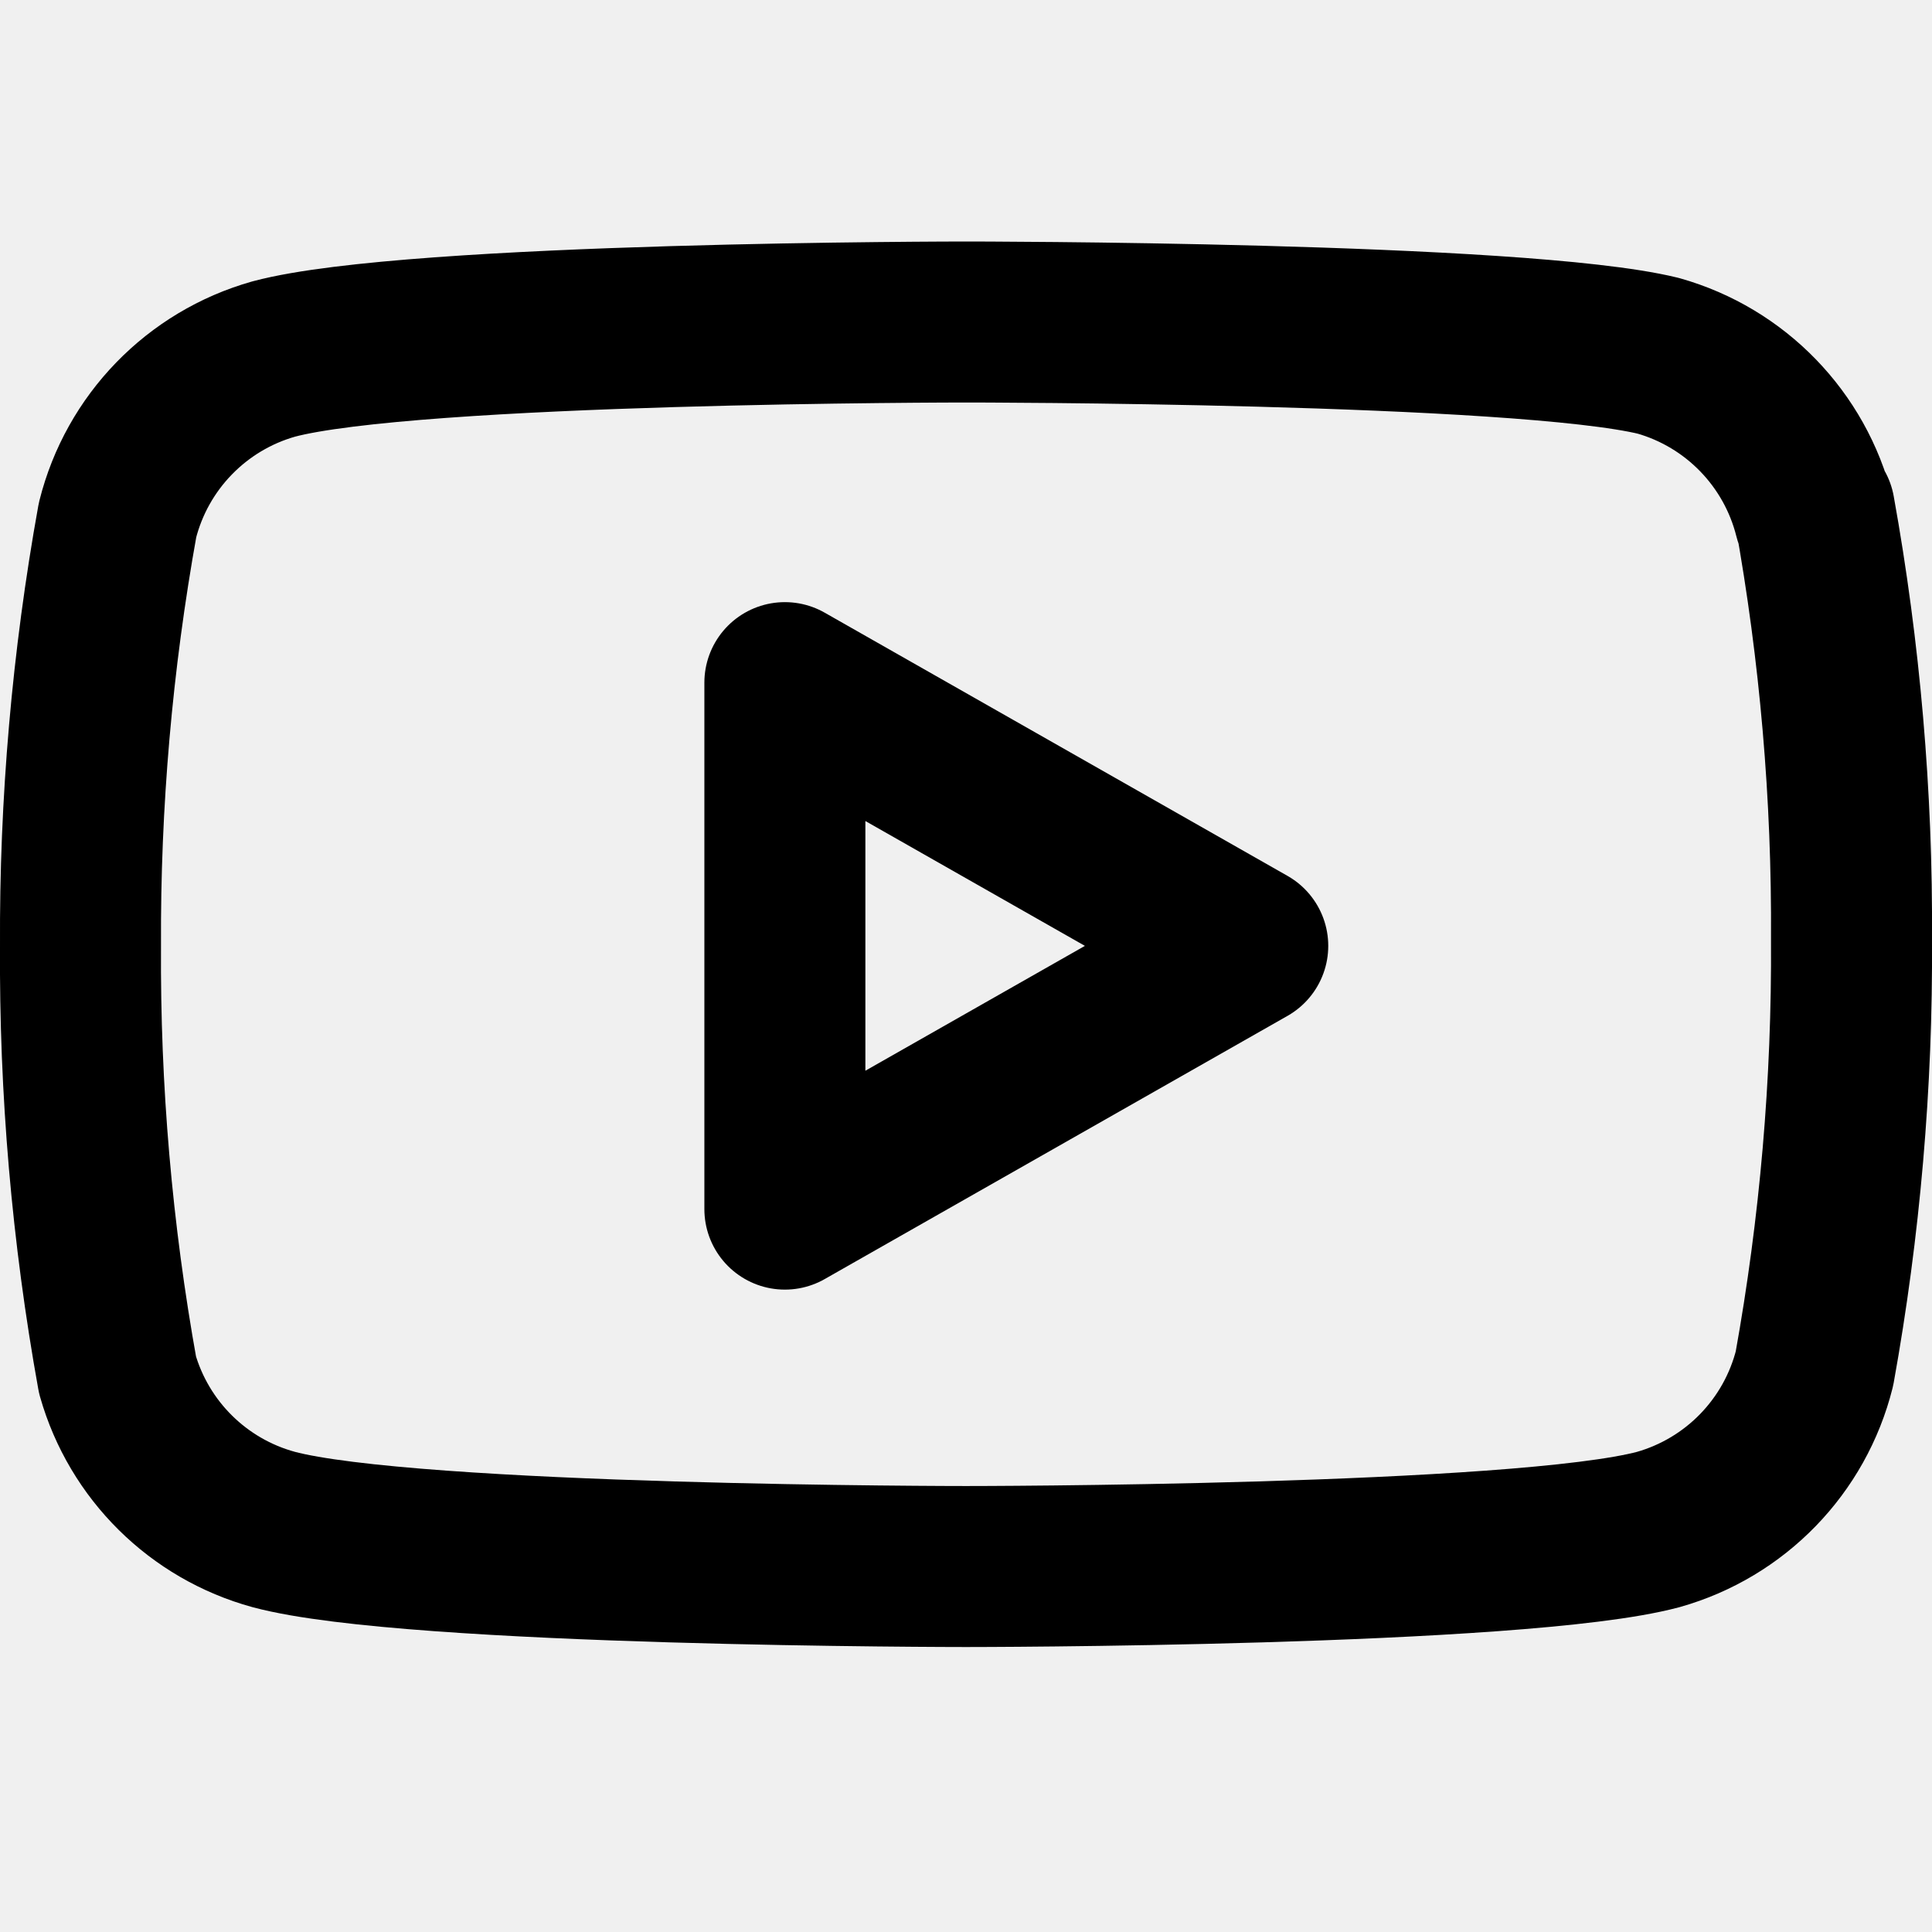
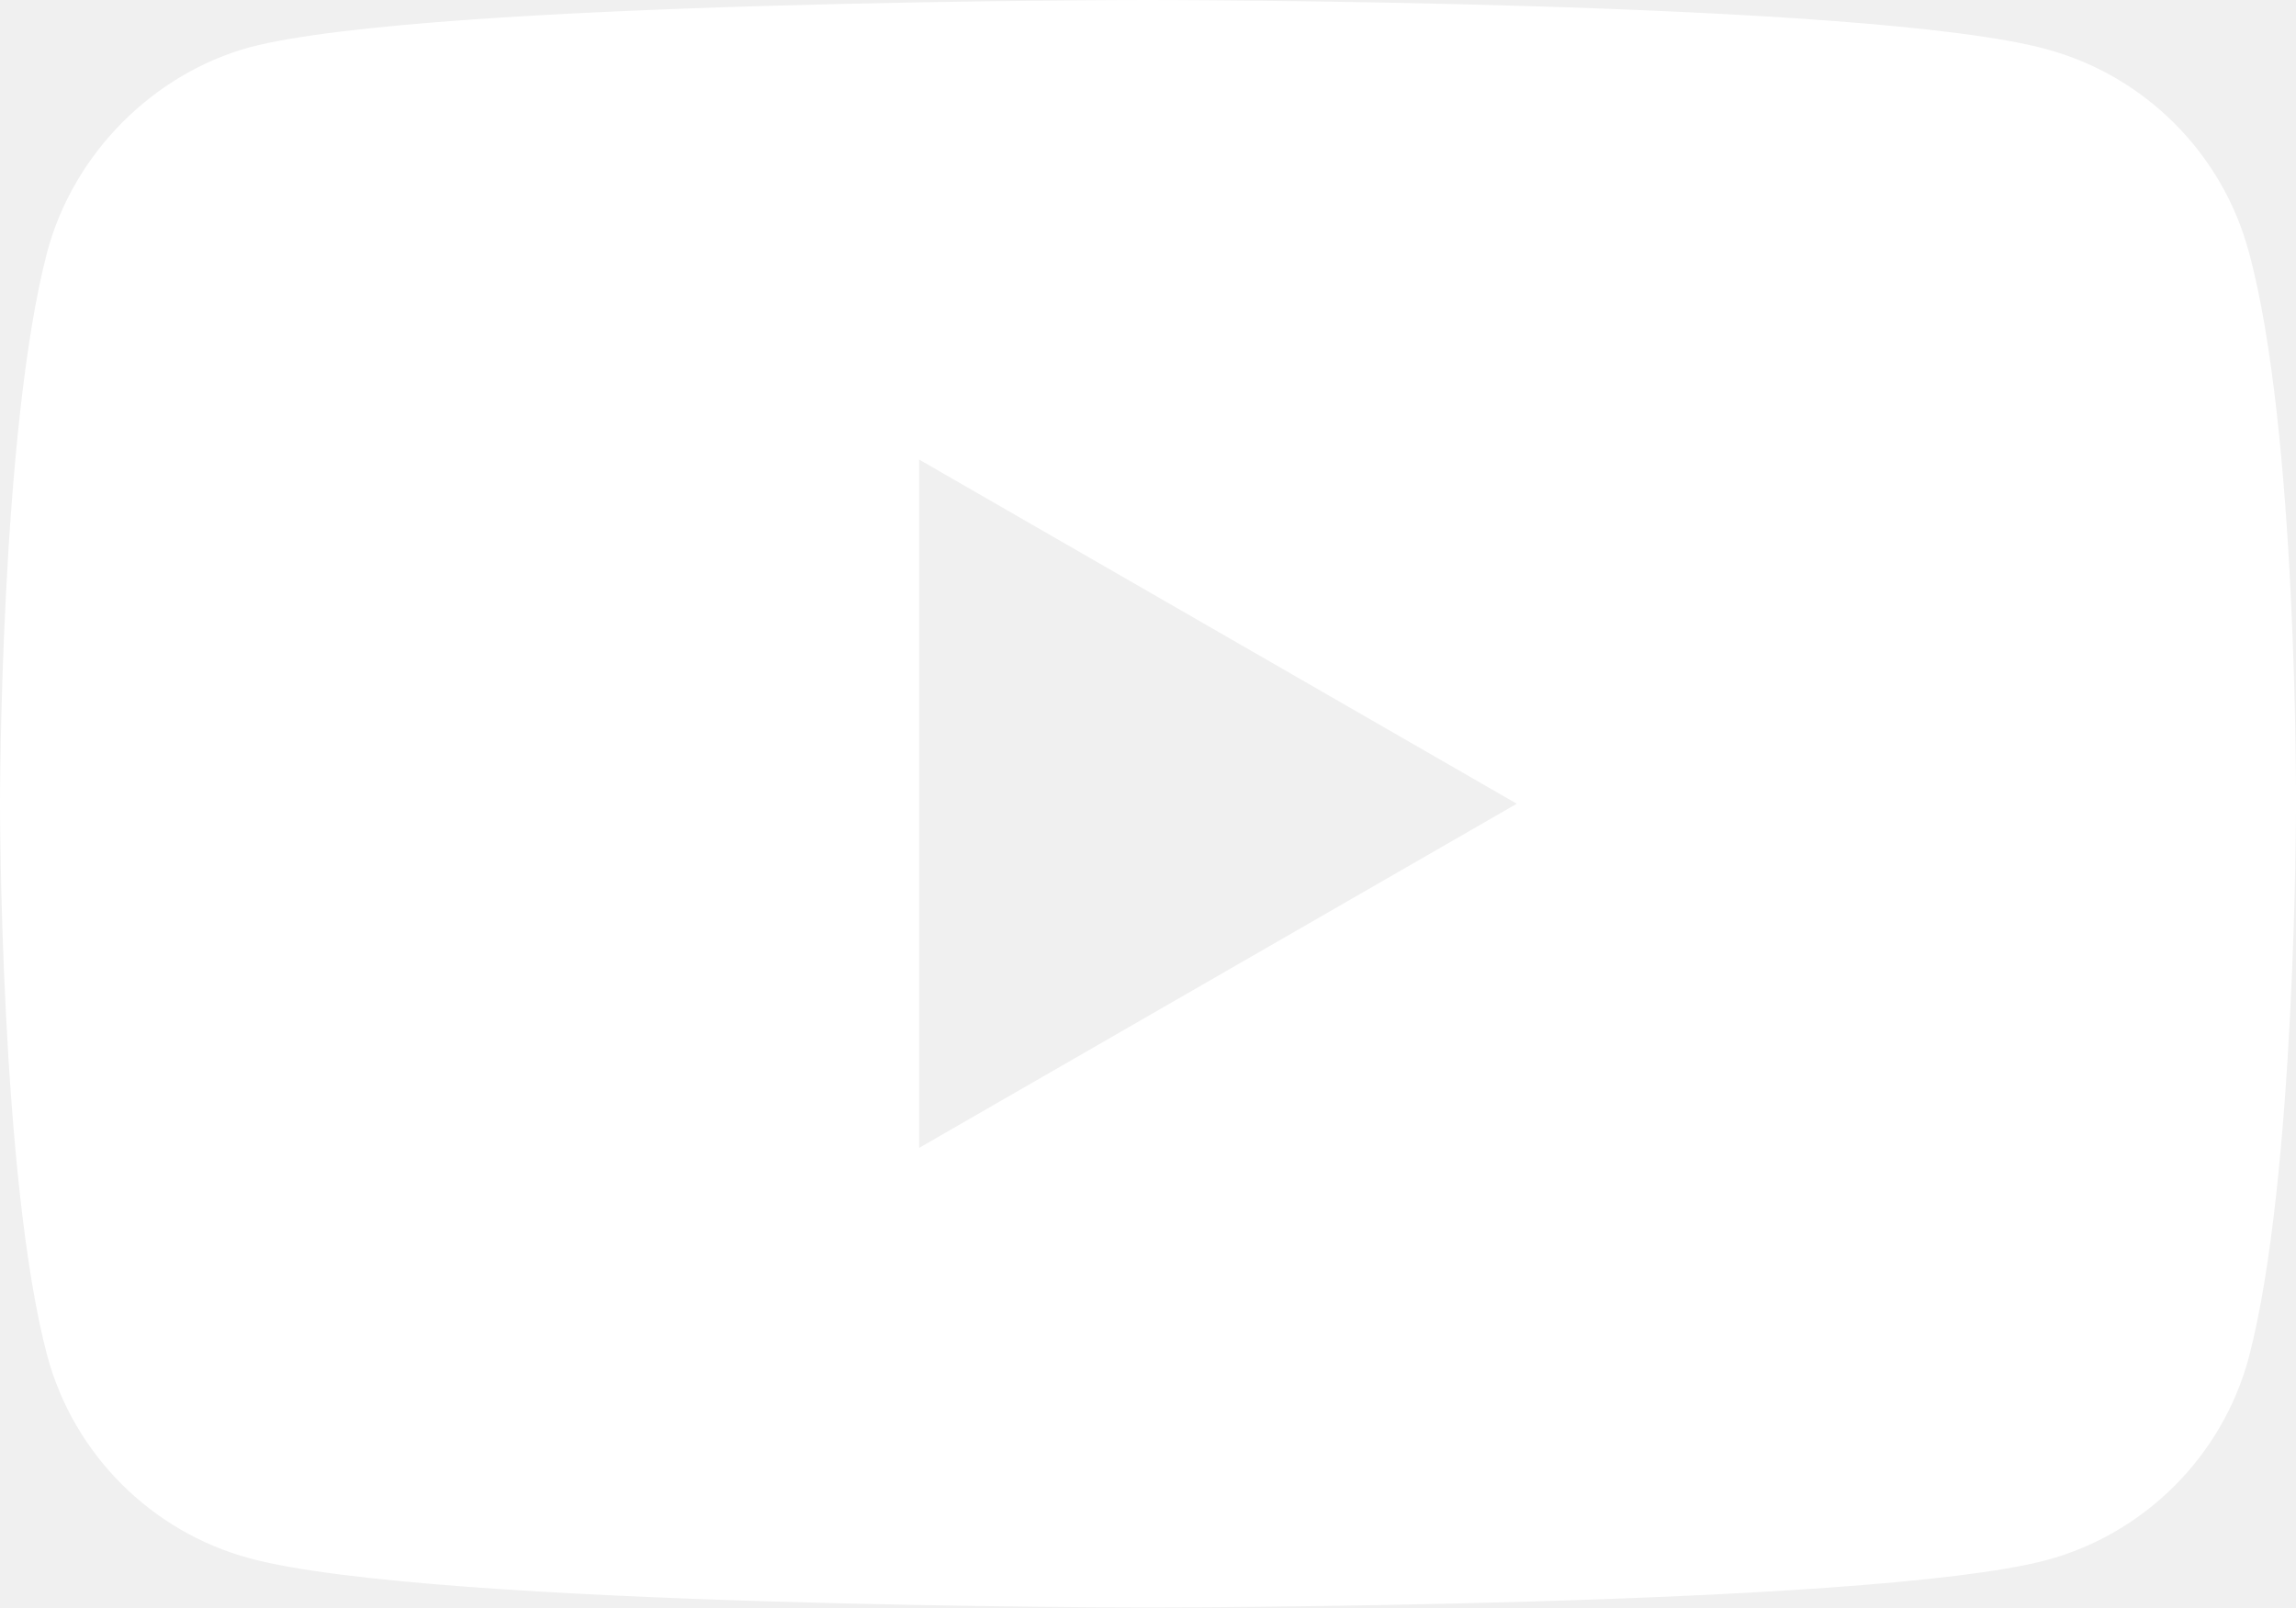
- <svg xmlns="http://www.w3.org/2000/svg" width="24" height="24" viewBox="0 0 24 24" fill="none" stroke="currentColor" stroke-width="2" stroke-linecap="round" stroke-linejoin="round">
-   <path d="M22.54 6.42a2.78 2.78 0 0 0-1.94-2C18.88 4 12 4 12 4s-6.88 0-8.6.46a2.78 2.78 0 0 0-1.94 2A29 29 0 0 0 1 11.75a29 29 0 0 0 .46 5.33A2.78 2.78 0 0 0 3.4 19c1.72.46 8.6.46 8.6.46s6.88 0 8.6-.46a2.78 2.78 0 0 0 1.94-2 29 29 0 0 0 .46-5.33 29 29 0 0 0-.46-5.33z" />
-   <polygon points="9.75 15.02 15.5 11.75 9.75 8.48 9.75 15.02" />
+ <svg xmlns="http://www.w3.org/2000/svg" xml:space="preserve" id="Layer_1" width="71.412" height="50" x="0" y="0" version="1.1" viewBox="0 0 71.412 50">
+   <style id="style3" type="text/css">
+     .st0{fill:red}.st1{fill:#fff}.st2{fill:#282828}
+   </style>
+   <g id="g5" transform="scale(.58824)">
+     <path id="path7" fill="#fff" fill-opacity="1" d="M35.705 0S13.354 0 7.766 1.471c-3 .824-5.471 3.295-6.295 6.354C0 13.412 0 25 0 25s0 11.646 1.471 17.176c.824 3.059 3.236 5.471 6.295 6.295C13.413 50 35.705 50 35.705 50s22.353-0 27.941-1.471c3.059-.824 5.471-3.236 6.295-6.295 1.471-5.588 1.471-17.176 1.471-17.176s.059-11.646-1.471-17.234c-.824-3.059-3.236-5.471-6.295-6.295C58.058-0 35.705 0 35.705 0zm-7.117 14.295L47.176 25l-18.588 10.705V14.295z" transform="scale(1.7)" />
+   </g>
</svg>
